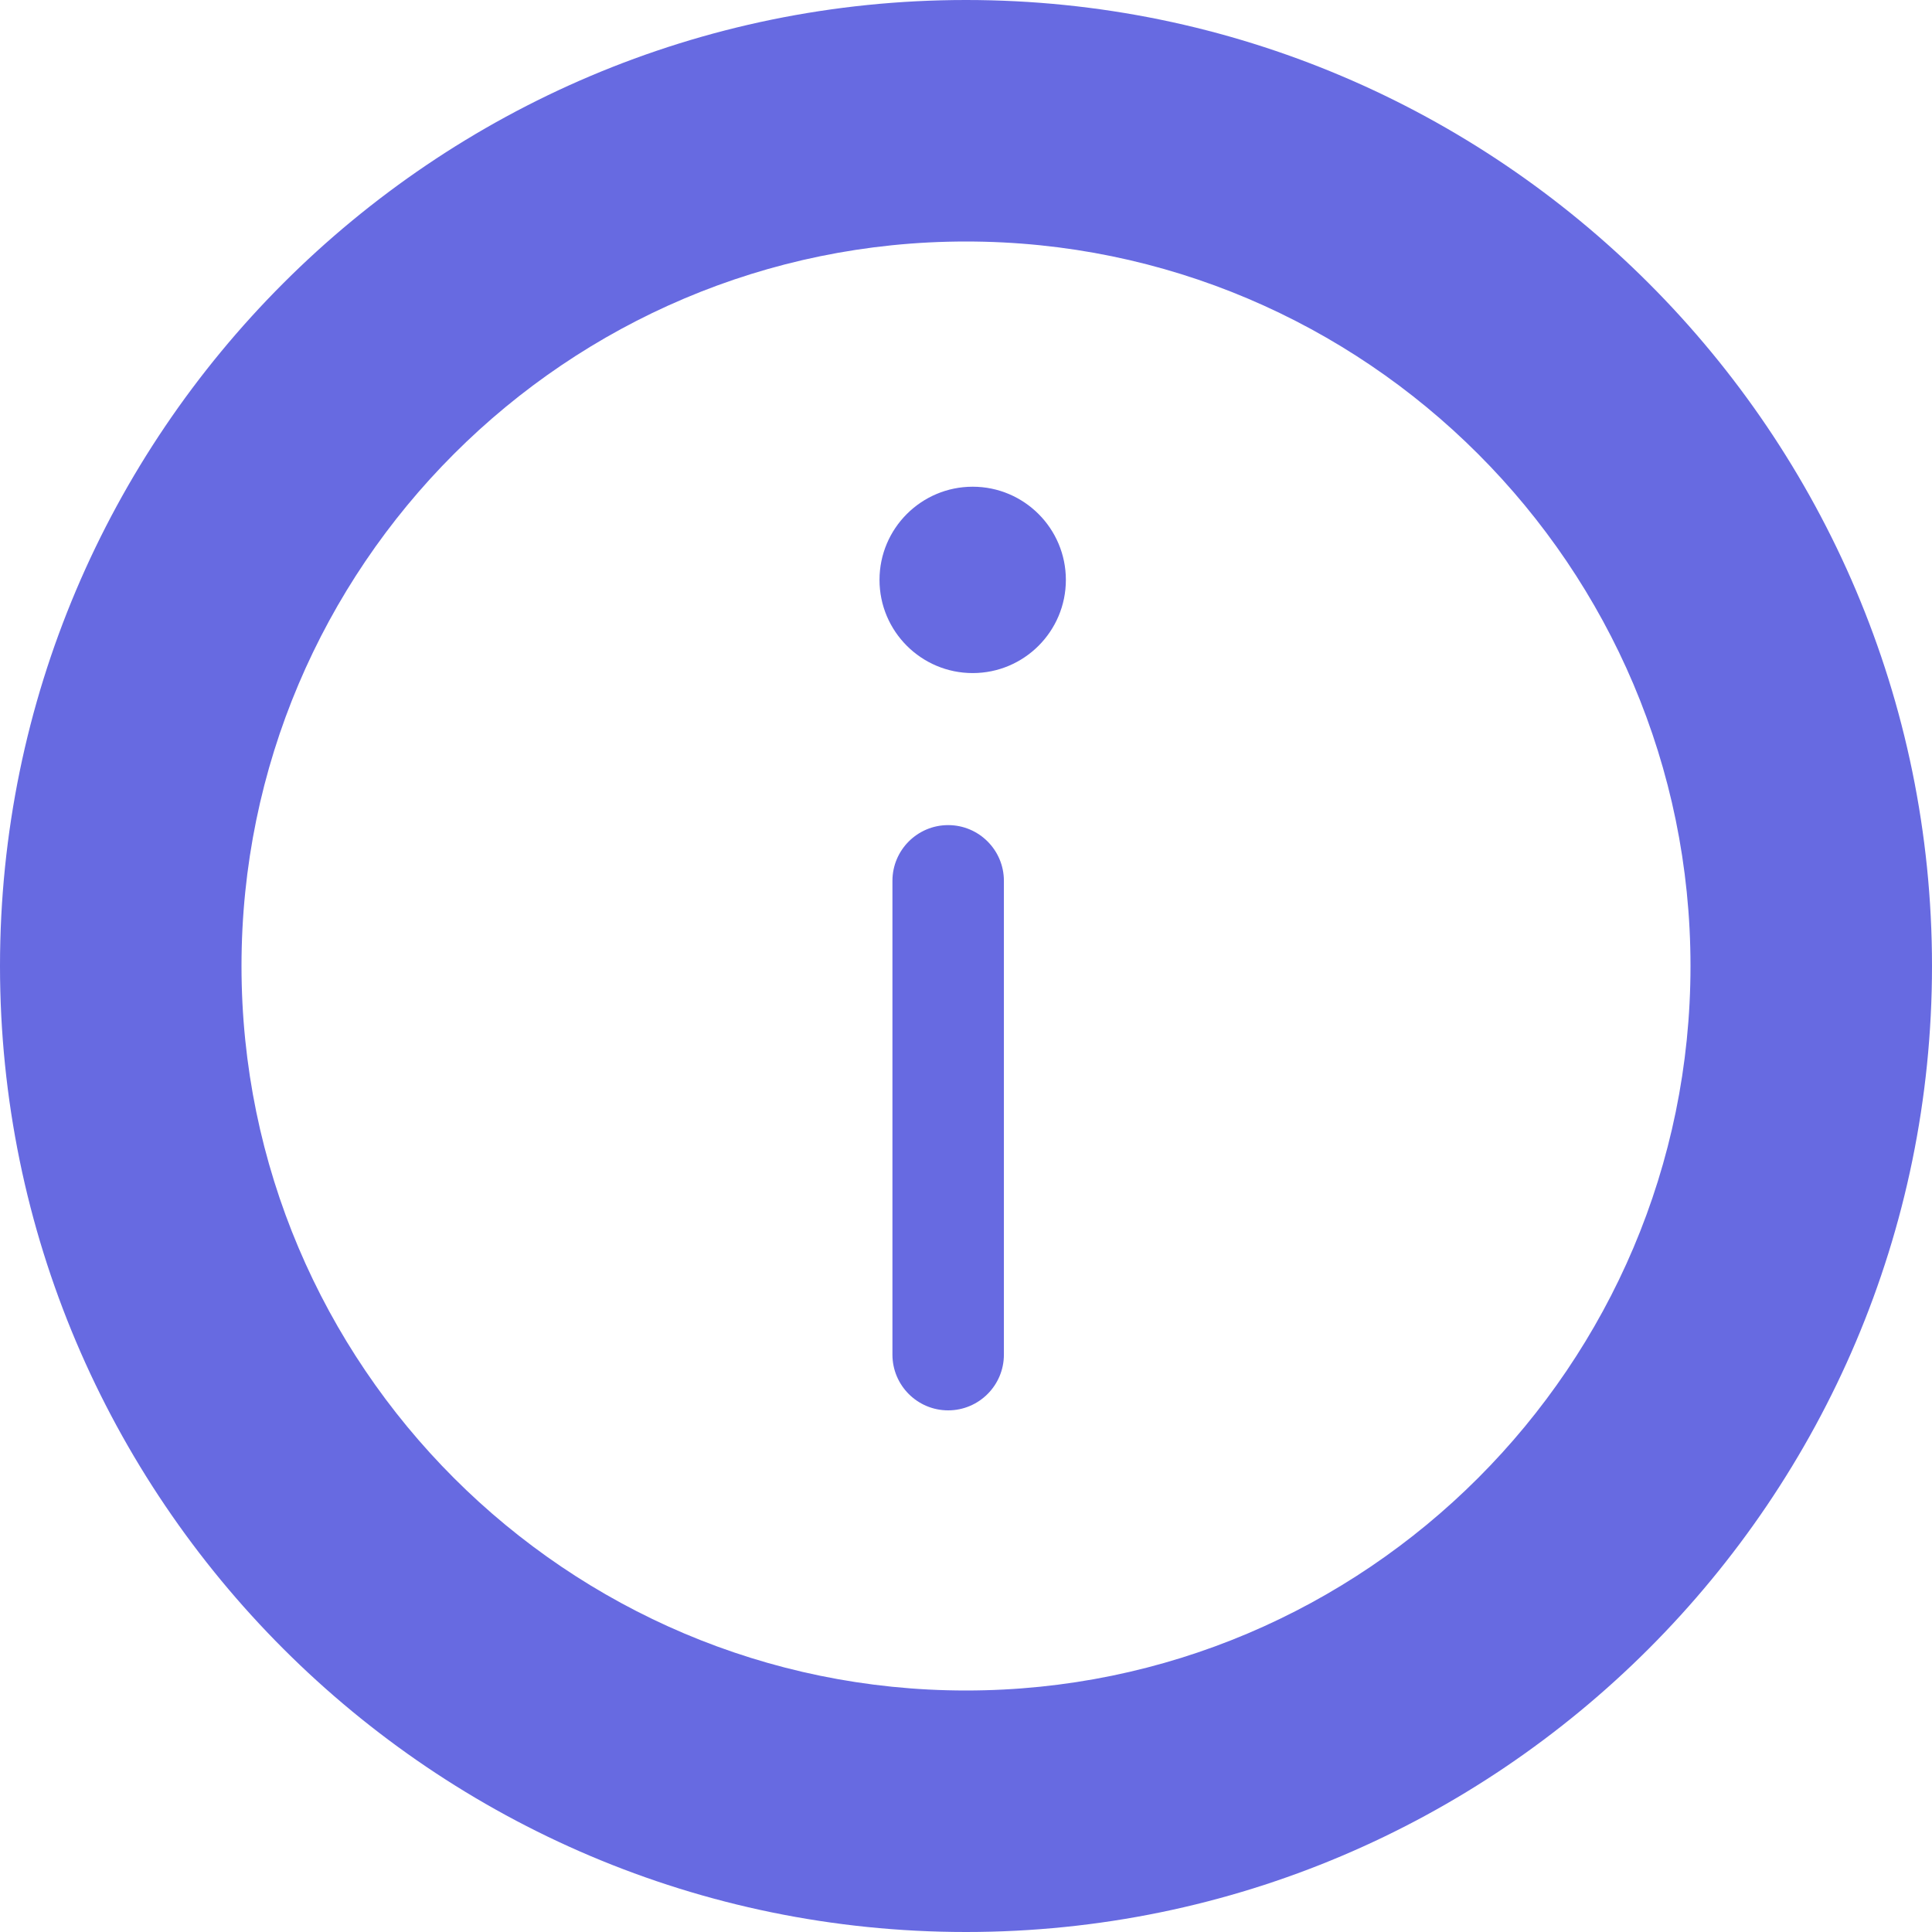
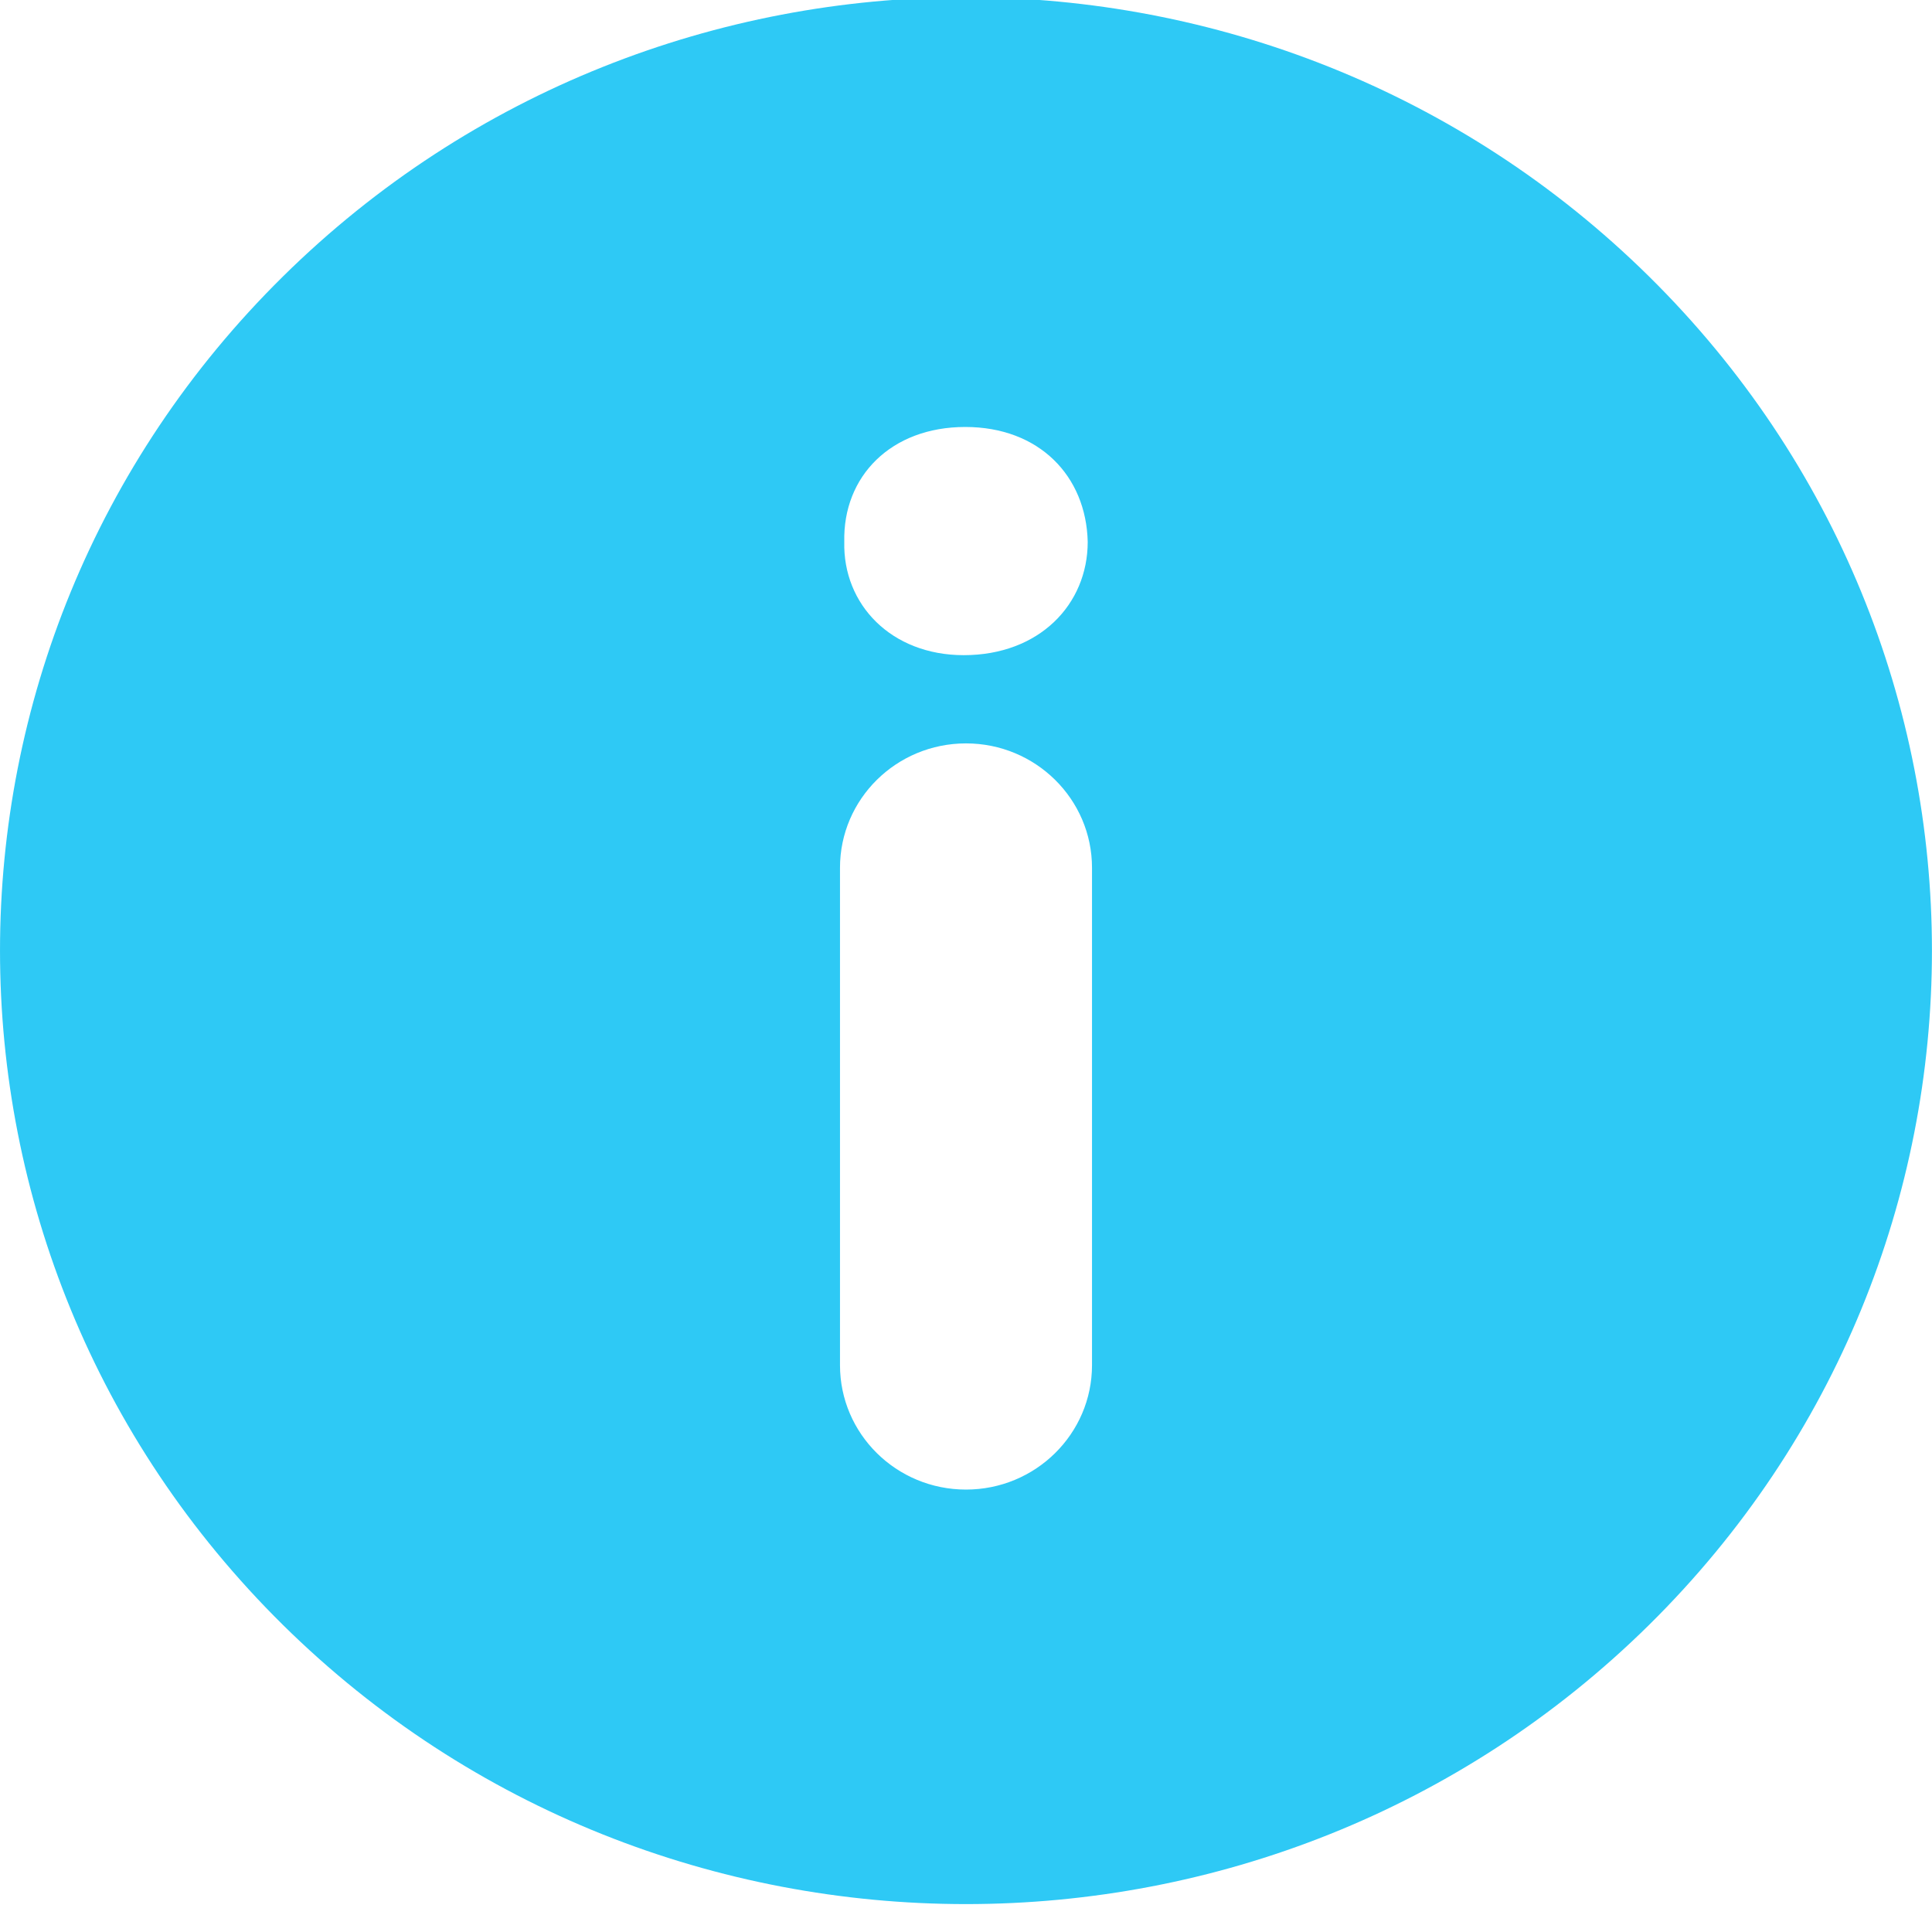
- <svg xmlns="http://www.w3.org/2000/svg" width="13" height="13" viewBox="0 0 13 13">
-   <g fill="#676AE1">
-     <path d="M6.5,0 C2.916,0 0,2.916 0,6.5 C0,10.084 2.916,13 6.5,13 C10.084,13 13,10.084 13,6.5 C13,2.916 10.084,0 6.5,0 Z M6.5,11.375 C3.812,11.375 1.625,9.188 1.625,6.5 C1.625,3.812 3.812,1.625 6.5,1.625 C9.188,1.625 11.375,3.812 11.375,6.5 C11.375,9.188 9.188,11.375 6.5,11.375 Z" />
-     <path d="M6.545 4.529C6.891 4.529 7.172 4.248 7.172 3.902 7.172 3.556 6.891 3.275 6.545 3.275 6.199 3.275 5.918 3.556 5.918 3.902 5.918 4.248 6.199 4.529 6.545 4.529zM6.38 5.552C6.173 5.552 6.005 5.72 6.005 5.927L6.005 9.115C6.005 9.322 6.173 9.49 6.38 9.49 6.587 9.49 6.755 9.322 6.755 9.115L6.755 5.927C6.755 5.72 6.587 5.552 6.38 5.552z" />
+ <svg xmlns="http://www.w3.org/2000/svg" width="18px" height="18px" viewBox="0 0 18 18" version="1.1">
+   <g id="Page-1" stroke="none" stroke-width="1" fill="none" fill-rule="evenodd">
+     <g id="Artboard-Copy-2" transform="translate(-360, -585)" fill="#2EC9F5">
+       <g id="Group-2" transform="translate(360, 582)">
+         <g id="Group-3-Copy" transform="translate(0, 2.974026)">
+           <g id="info-button">
+             <path d="M15.364,2.602 C11.849,-0.867 6.151,-0.867 2.636,2.602 C-0.879,6.071 -0.878,11.695 2.636,15.165 C6.151,18.633 11.849,18.633 15.364,15.165 C18.878,11.695 18.878,6.071 15.364,2.602 Z M10.174,12.745 C10.174,13.385 9.648,13.904 9,13.904 C8.351,13.904 7.826,13.385 7.826,12.745 L7.826,8.111 C7.826,7.471 8.351,6.952 9,6.952 C9.648,6.952 10.174,7.471 10.174,8.111 L10.174,12.745 Z M8.979,6.13 C8.303,6.13 7.852,5.657 7.866,5.074 C7.852,4.462 8.303,4.004 8.993,4.004 C9.683,4.004 10.12,4.462 10.134,5.074 C10.134,5.657 9.683,6.13 8.979,6.13 Z" id="Shape" />
+           </g>
+         </g>
+       </g>
+     </g>
  </g>
</svg>
